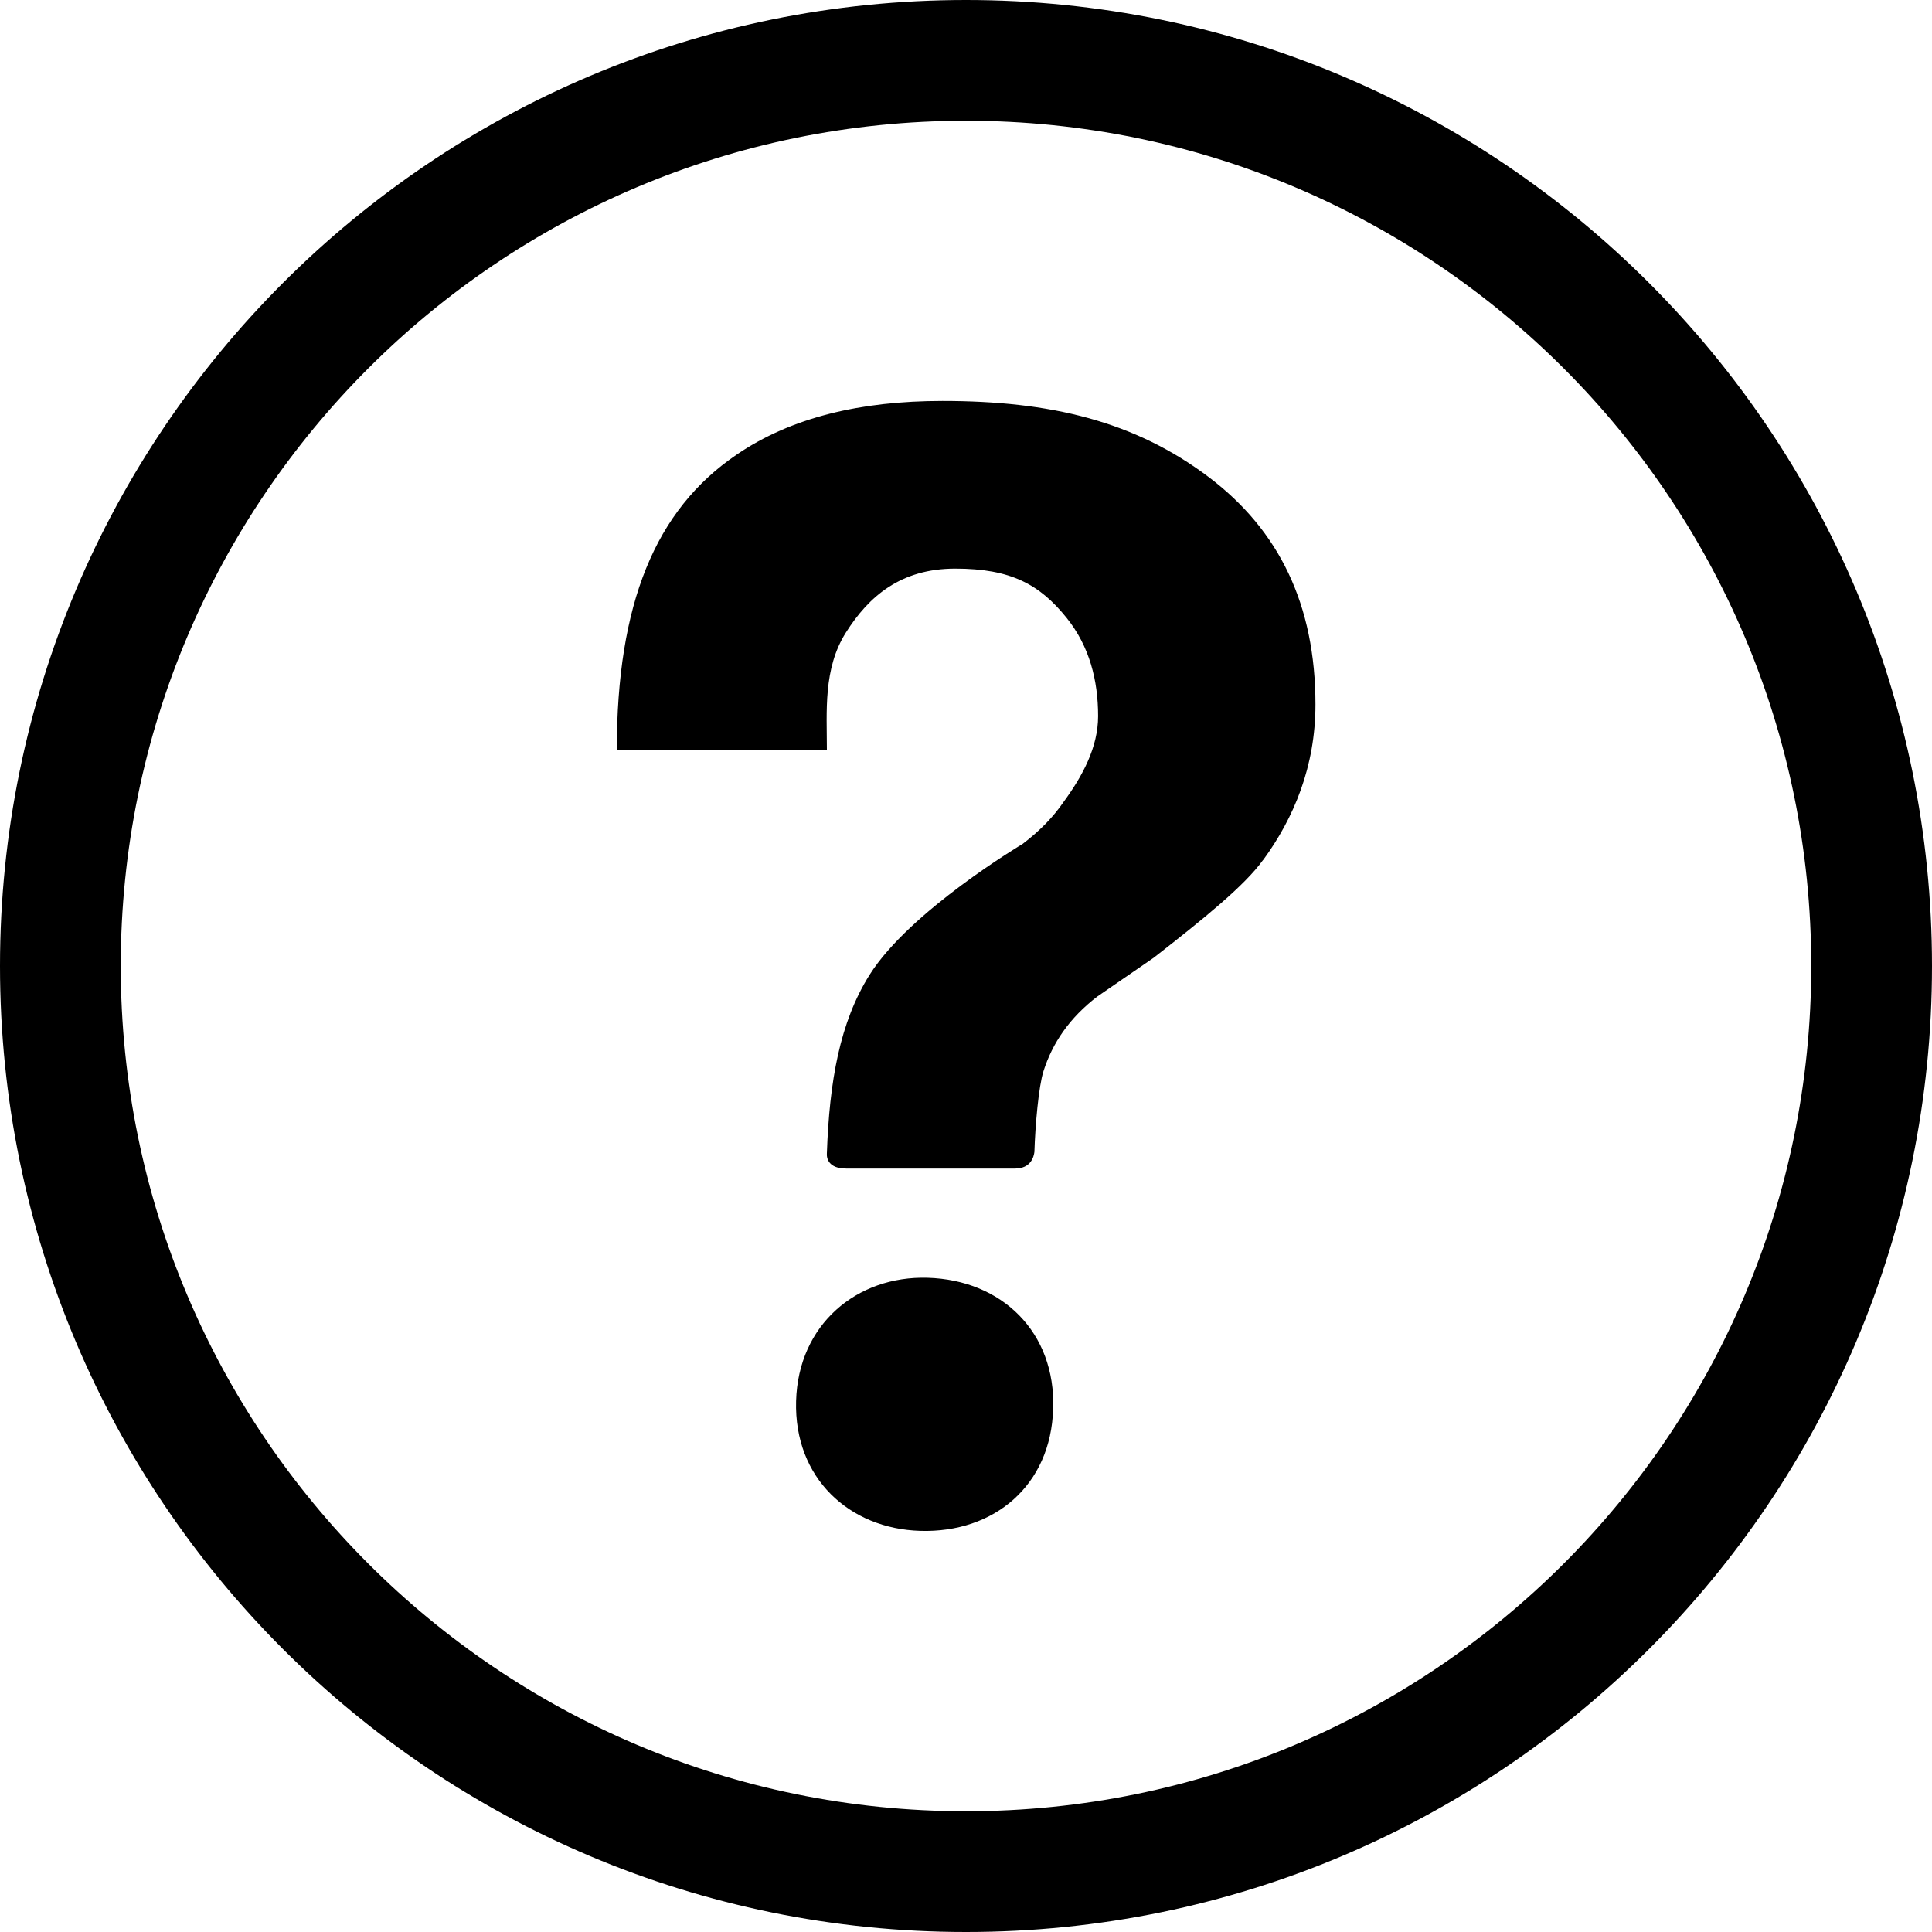
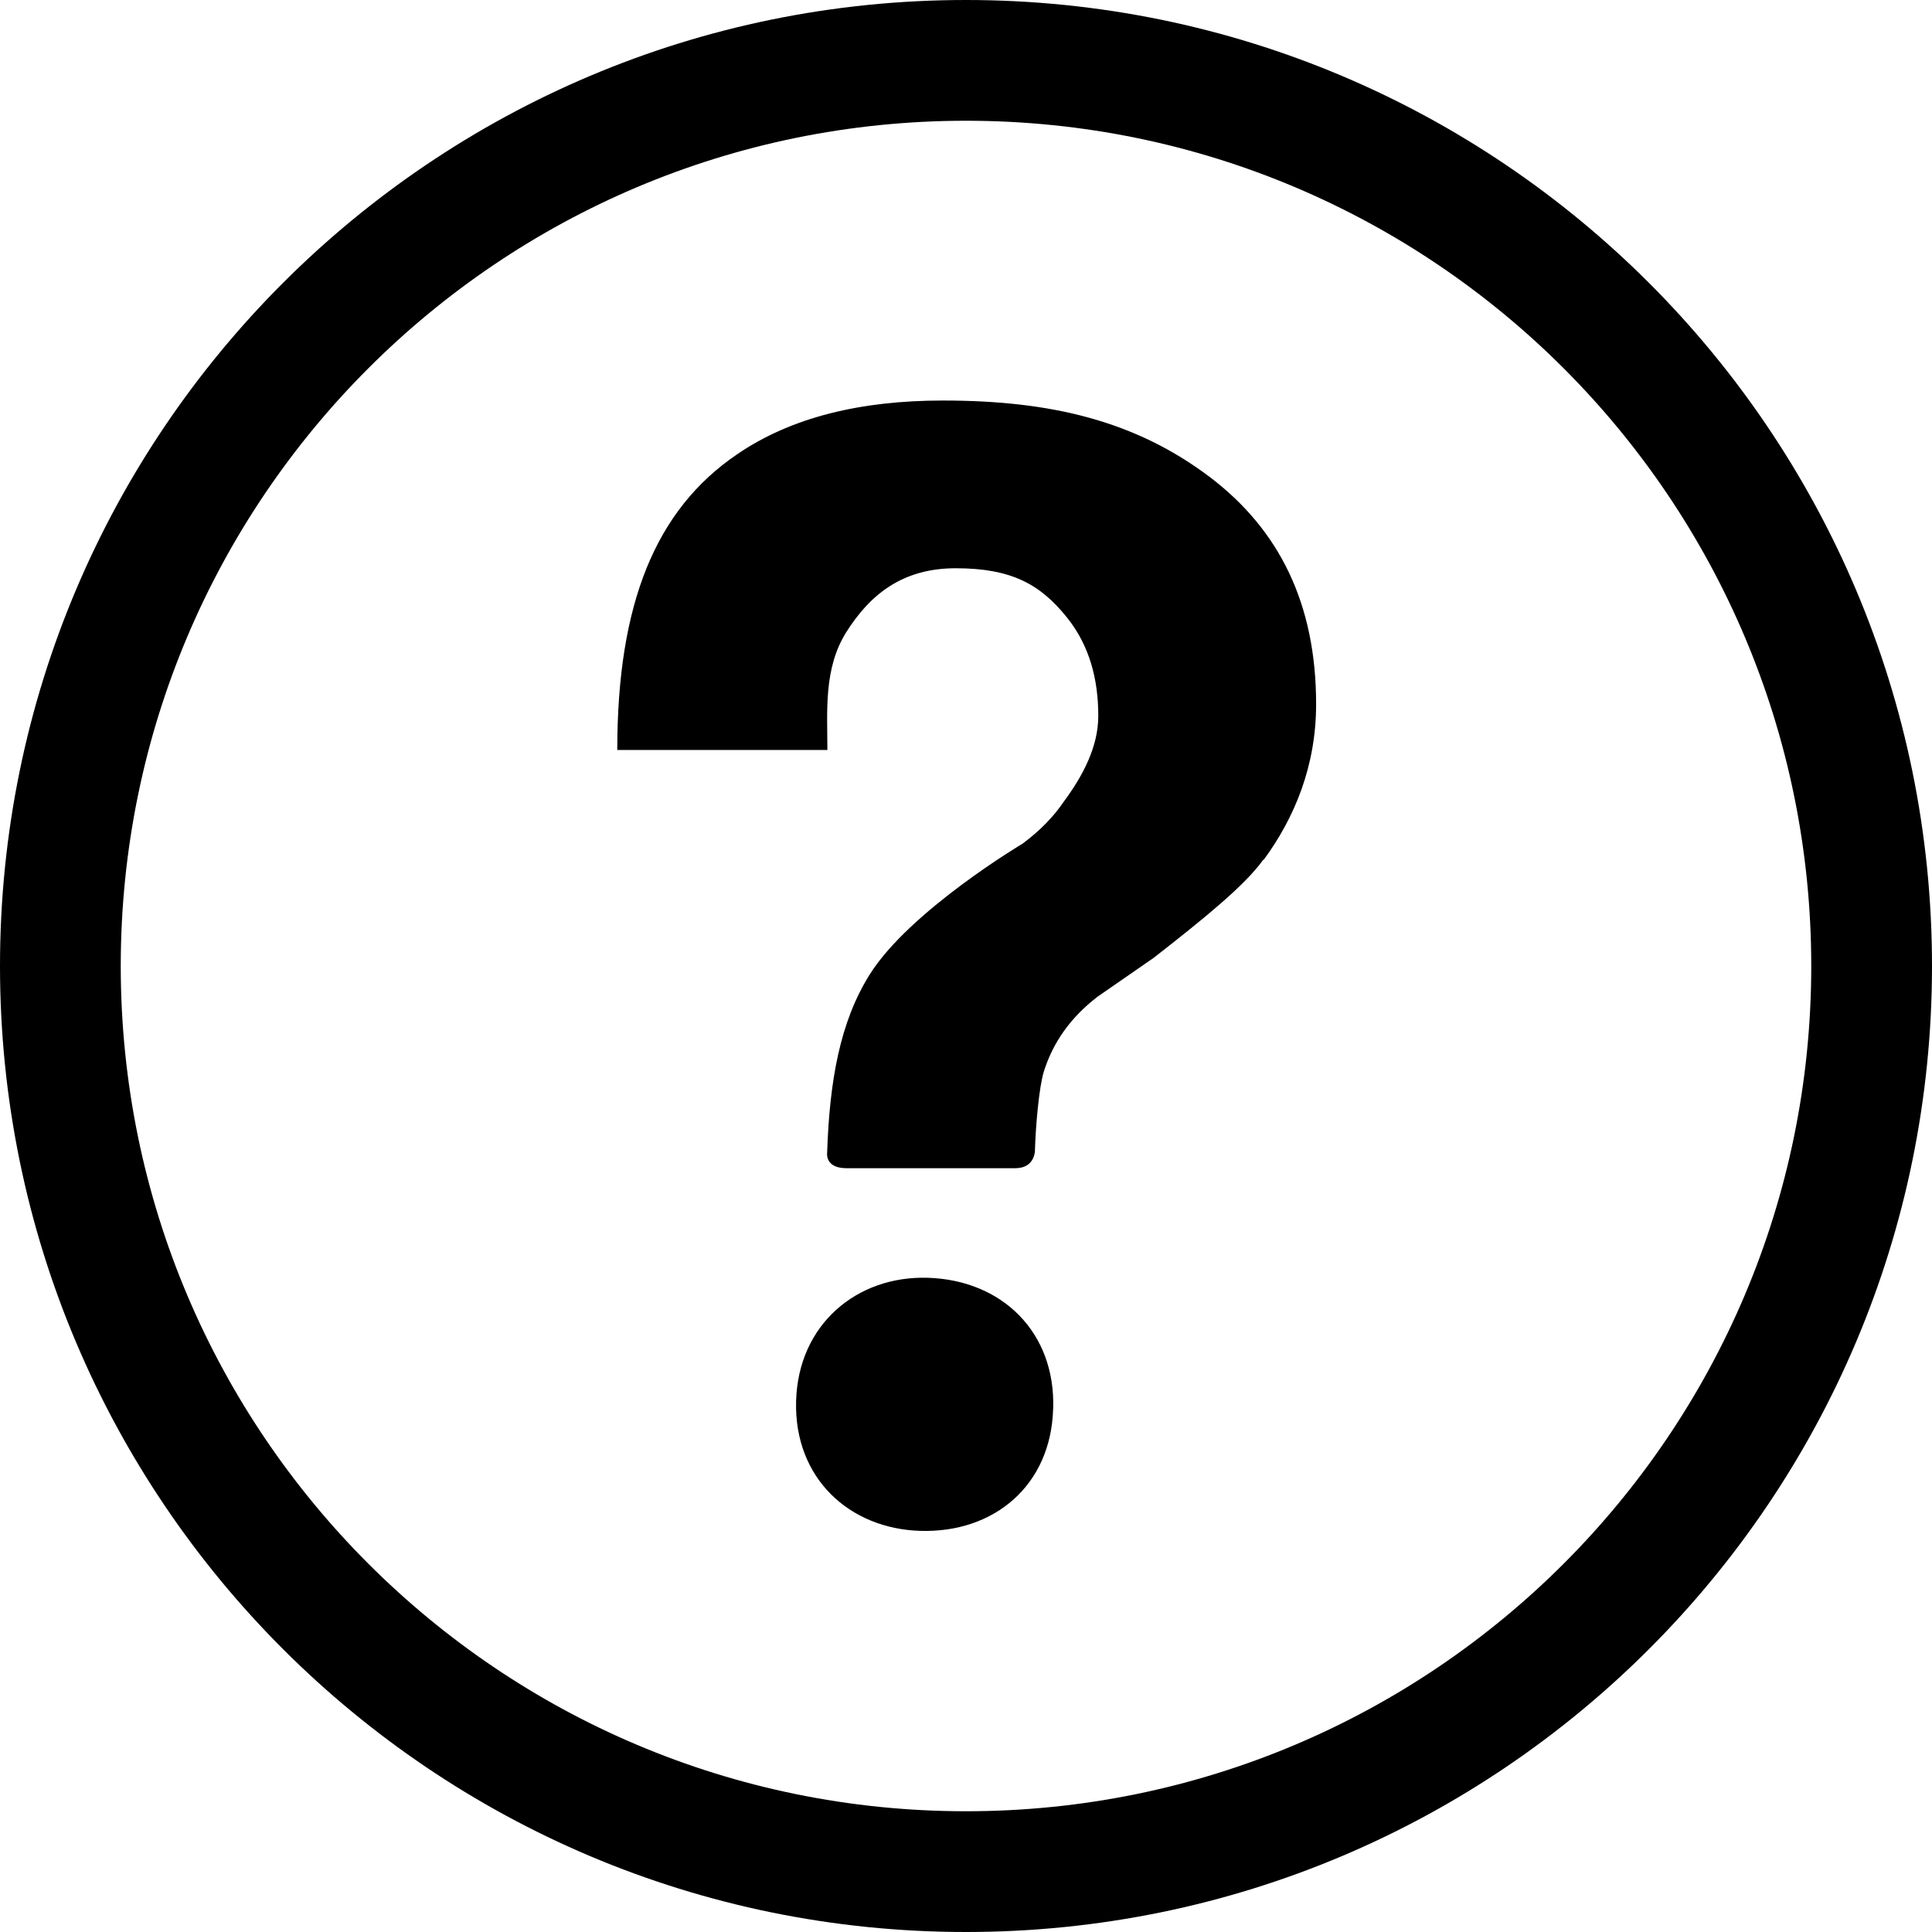
<svg xmlns="http://www.w3.org/2000/svg" width="32" height="32" viewBox="0 0 32 32">
-   <path d="M16 0C7.164 0 0 7.164 0 16s7.164 16 16 16 16-7.164 16-16S24.836 0 16 0zm0 30c7.732 0 14-6.268 14-14S23.732 2 16 2 2 8.268 2 16s6.268 14 14 14zm1.443-6.664c-.036 1.27-.98 2.057-2.2 2.02-1.172-.035-2.093-.87-2.057-2.15.035-1.27 1.007-2.077 2.178-2.042 1.23.036 2.122.9 2.08 2.172zm3.478-9.093c-.3.42-.97.964-1.812 1.62l-.936.644c-.456.35-.74.764-.89 1.236-.08.25-.137.9-.15 1.336-.01.083-.06.276-.323.276h-2.794c-.293 0-.328-.17-.32-.257.042-1.187.213-2.165.706-2.95.664-1.058 2.536-2.17 2.536-2.17.285-.217.507-.445.678-.695.315-.43.572-.907.572-1.422 0-.593-.143-1.157-.522-1.628-.443-.55-.92-.815-1.843-.815-.906 0-1.434.46-1.813 1.06-.378.6-.314 1.306-.314 1.95h-3.48c0-2.43.637-3.98 1.98-4.894.907-.622 2.064-.893 3.414-.893 1.772 0 3.18.328 4.422 1.27 1.15.873 1.756 2.1 1.756 3.758 0 1.024-.357 1.88-.865 2.574z" fill-rule="evenodd" />
+   <path d="M16 0C7.164 0 0 7.164 0 16s7.164 16 16 16 16-7.164 16-16S24.836 0 16 0zm0 30c7.732 0 14-6.268 14-14S23.732 2 16 2 2 8.268 2 16s6.268 14 14 14zm1.443-6.664c-.036 1.27-.98 2.057-2.2 2.02-1.172-.035-2.093-.87-2.057-2.15.035-1.27 1.007-2.077 2.178-2.042 1.23.036 2.122.9 2.08 2.172zm3.478-9.093c-.3.42-.97.964-1.81 1.62l-.93.644c-.457.35-.74.764-.89 1.236-.08.25-.138.9-.15 1.336-.01.08-.06.27-.324.27H14.02c-.294 0-.33-.17-.32-.258.04-1.187.212-2.165.705-2.95.664-1.058 2.536-2.17 2.536-2.17.29-.217.51-.445.68-.695.317-.43.57-.907.57-1.42 0-.594-.14-1.158-.52-1.63-.442-.55-.92-.814-1.842-.814-.906 0-1.434.46-1.813 1.06-.376.6-.312 1.306-.312 1.95h-3.48c0-2.43.638-3.98 1.98-4.894.908-.623 2.065-.894 3.415-.894 1.773 0 3.18.33 4.423 1.27 1.15.874 1.757 2.1 1.757 3.76 0 1.023-.357 1.88-.865 2.573z" fill-rule="evenodd" />
</svg>
